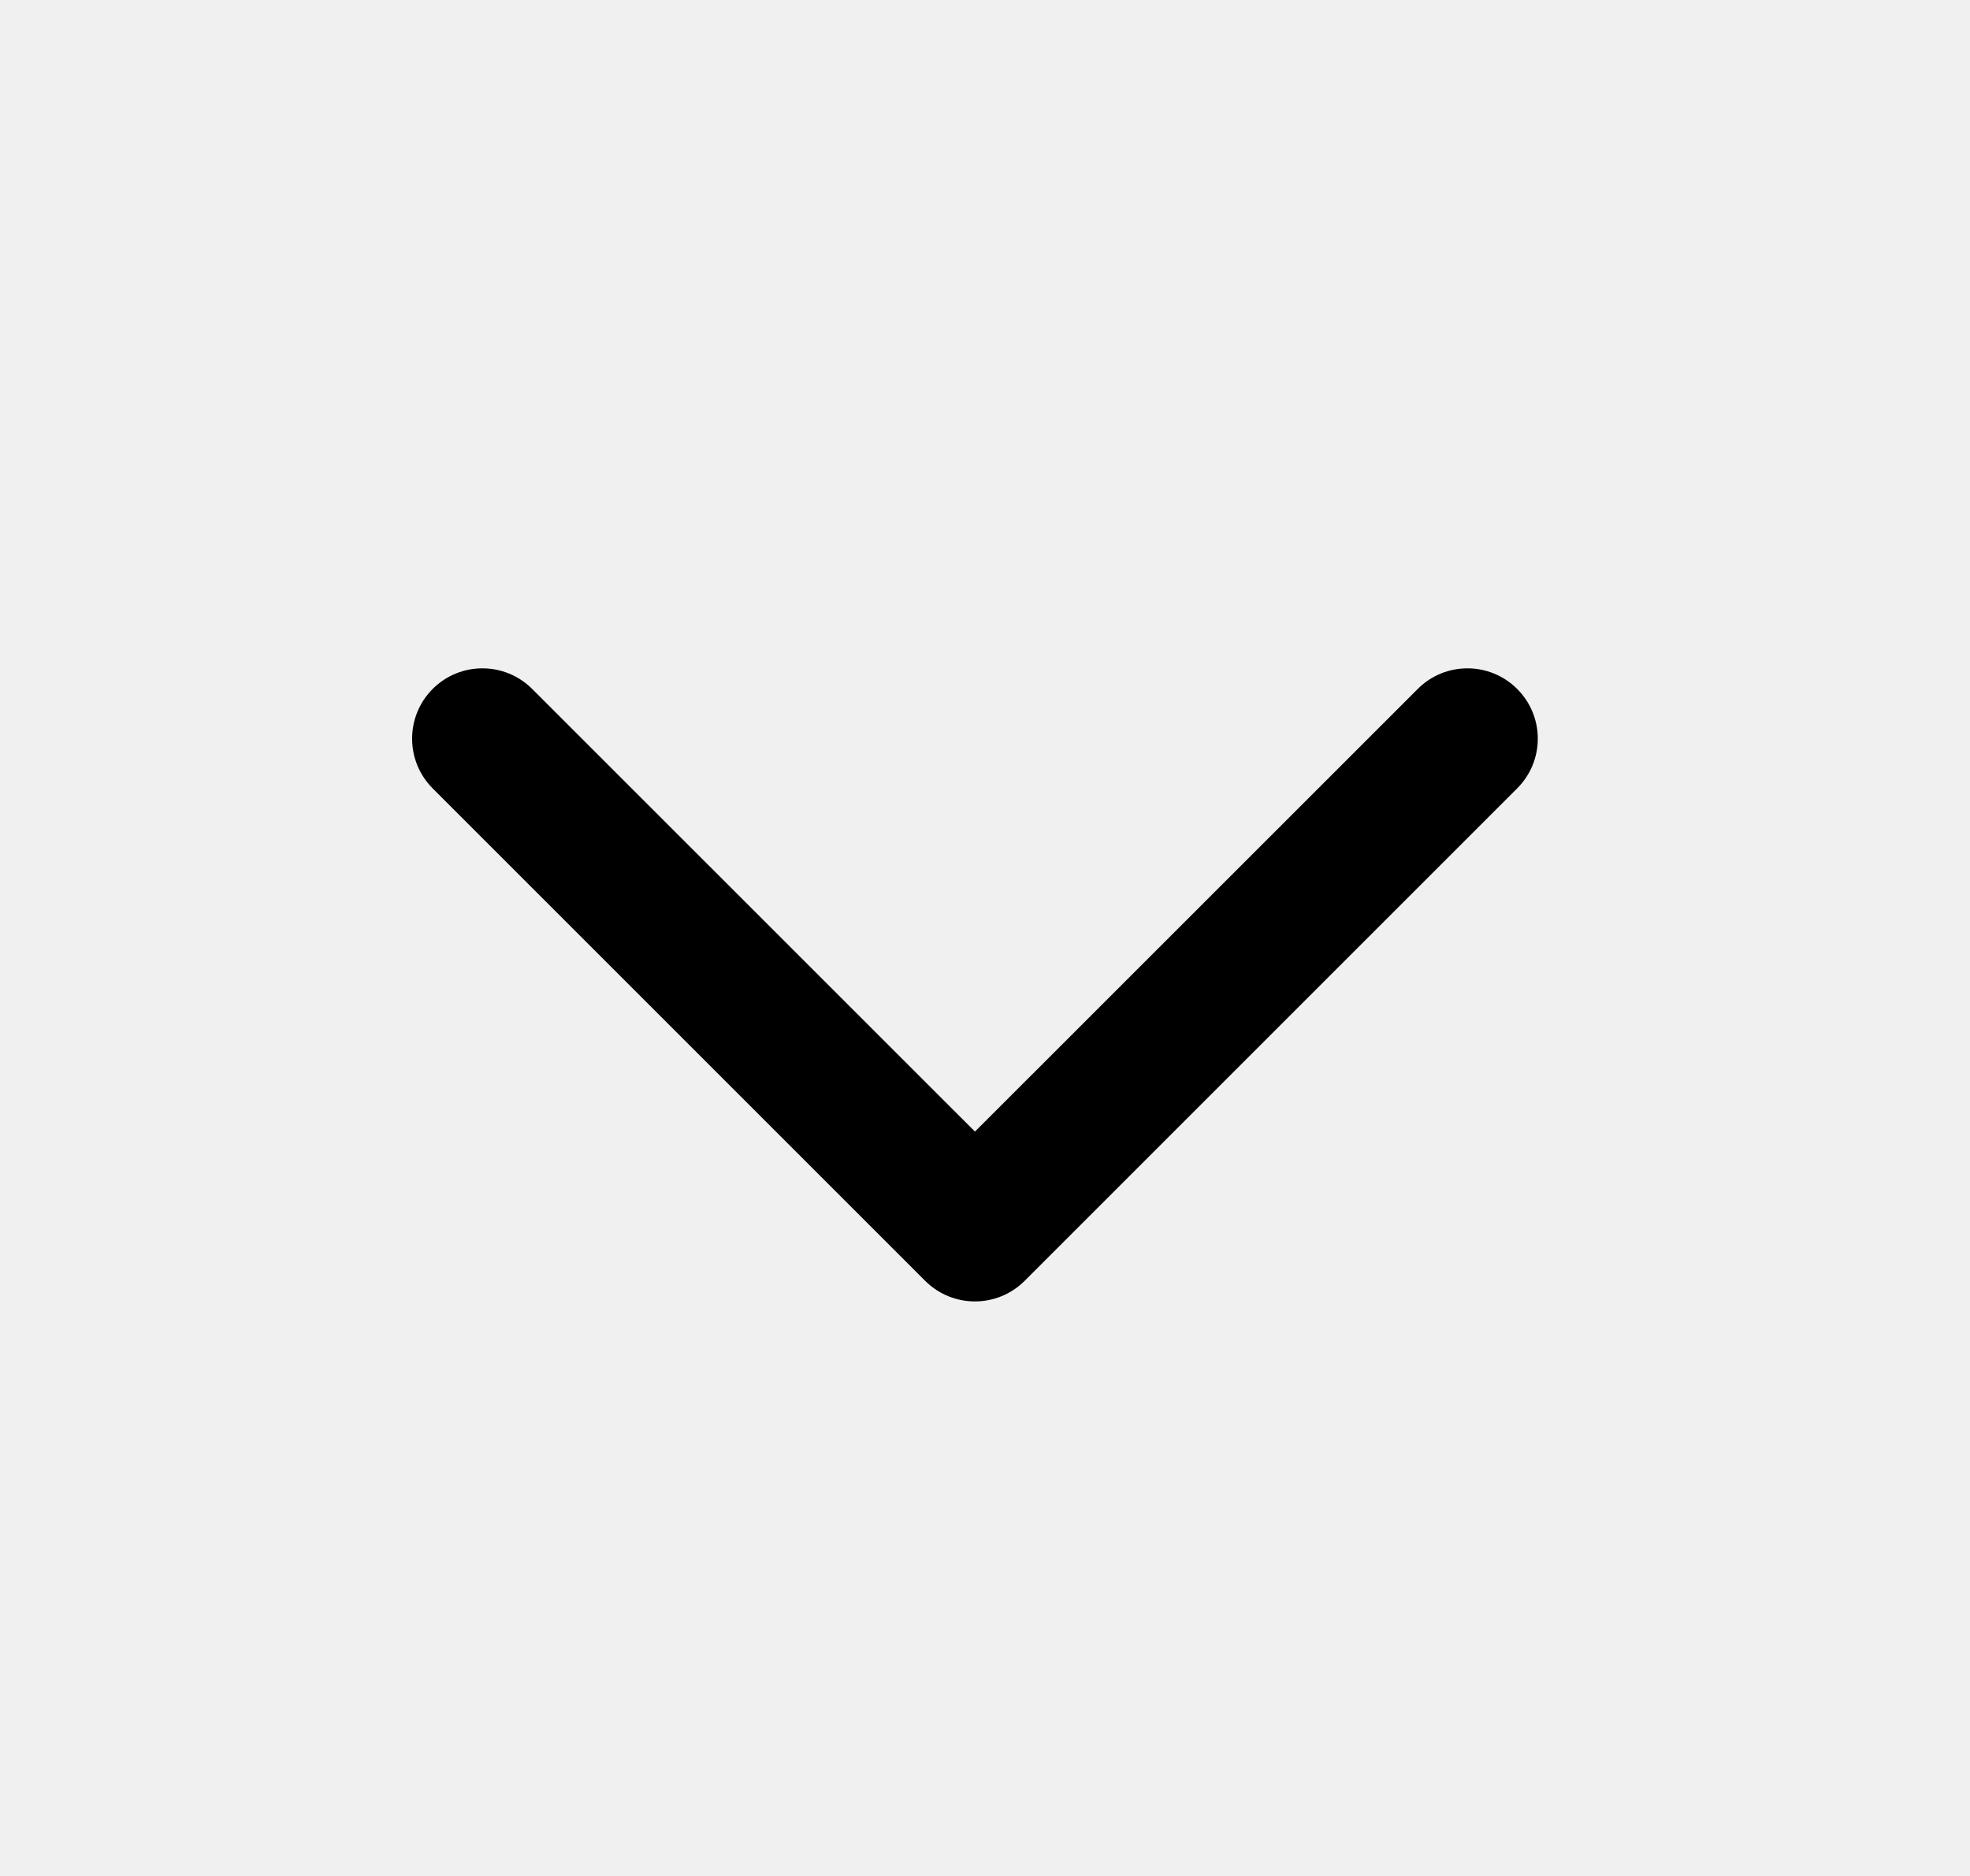
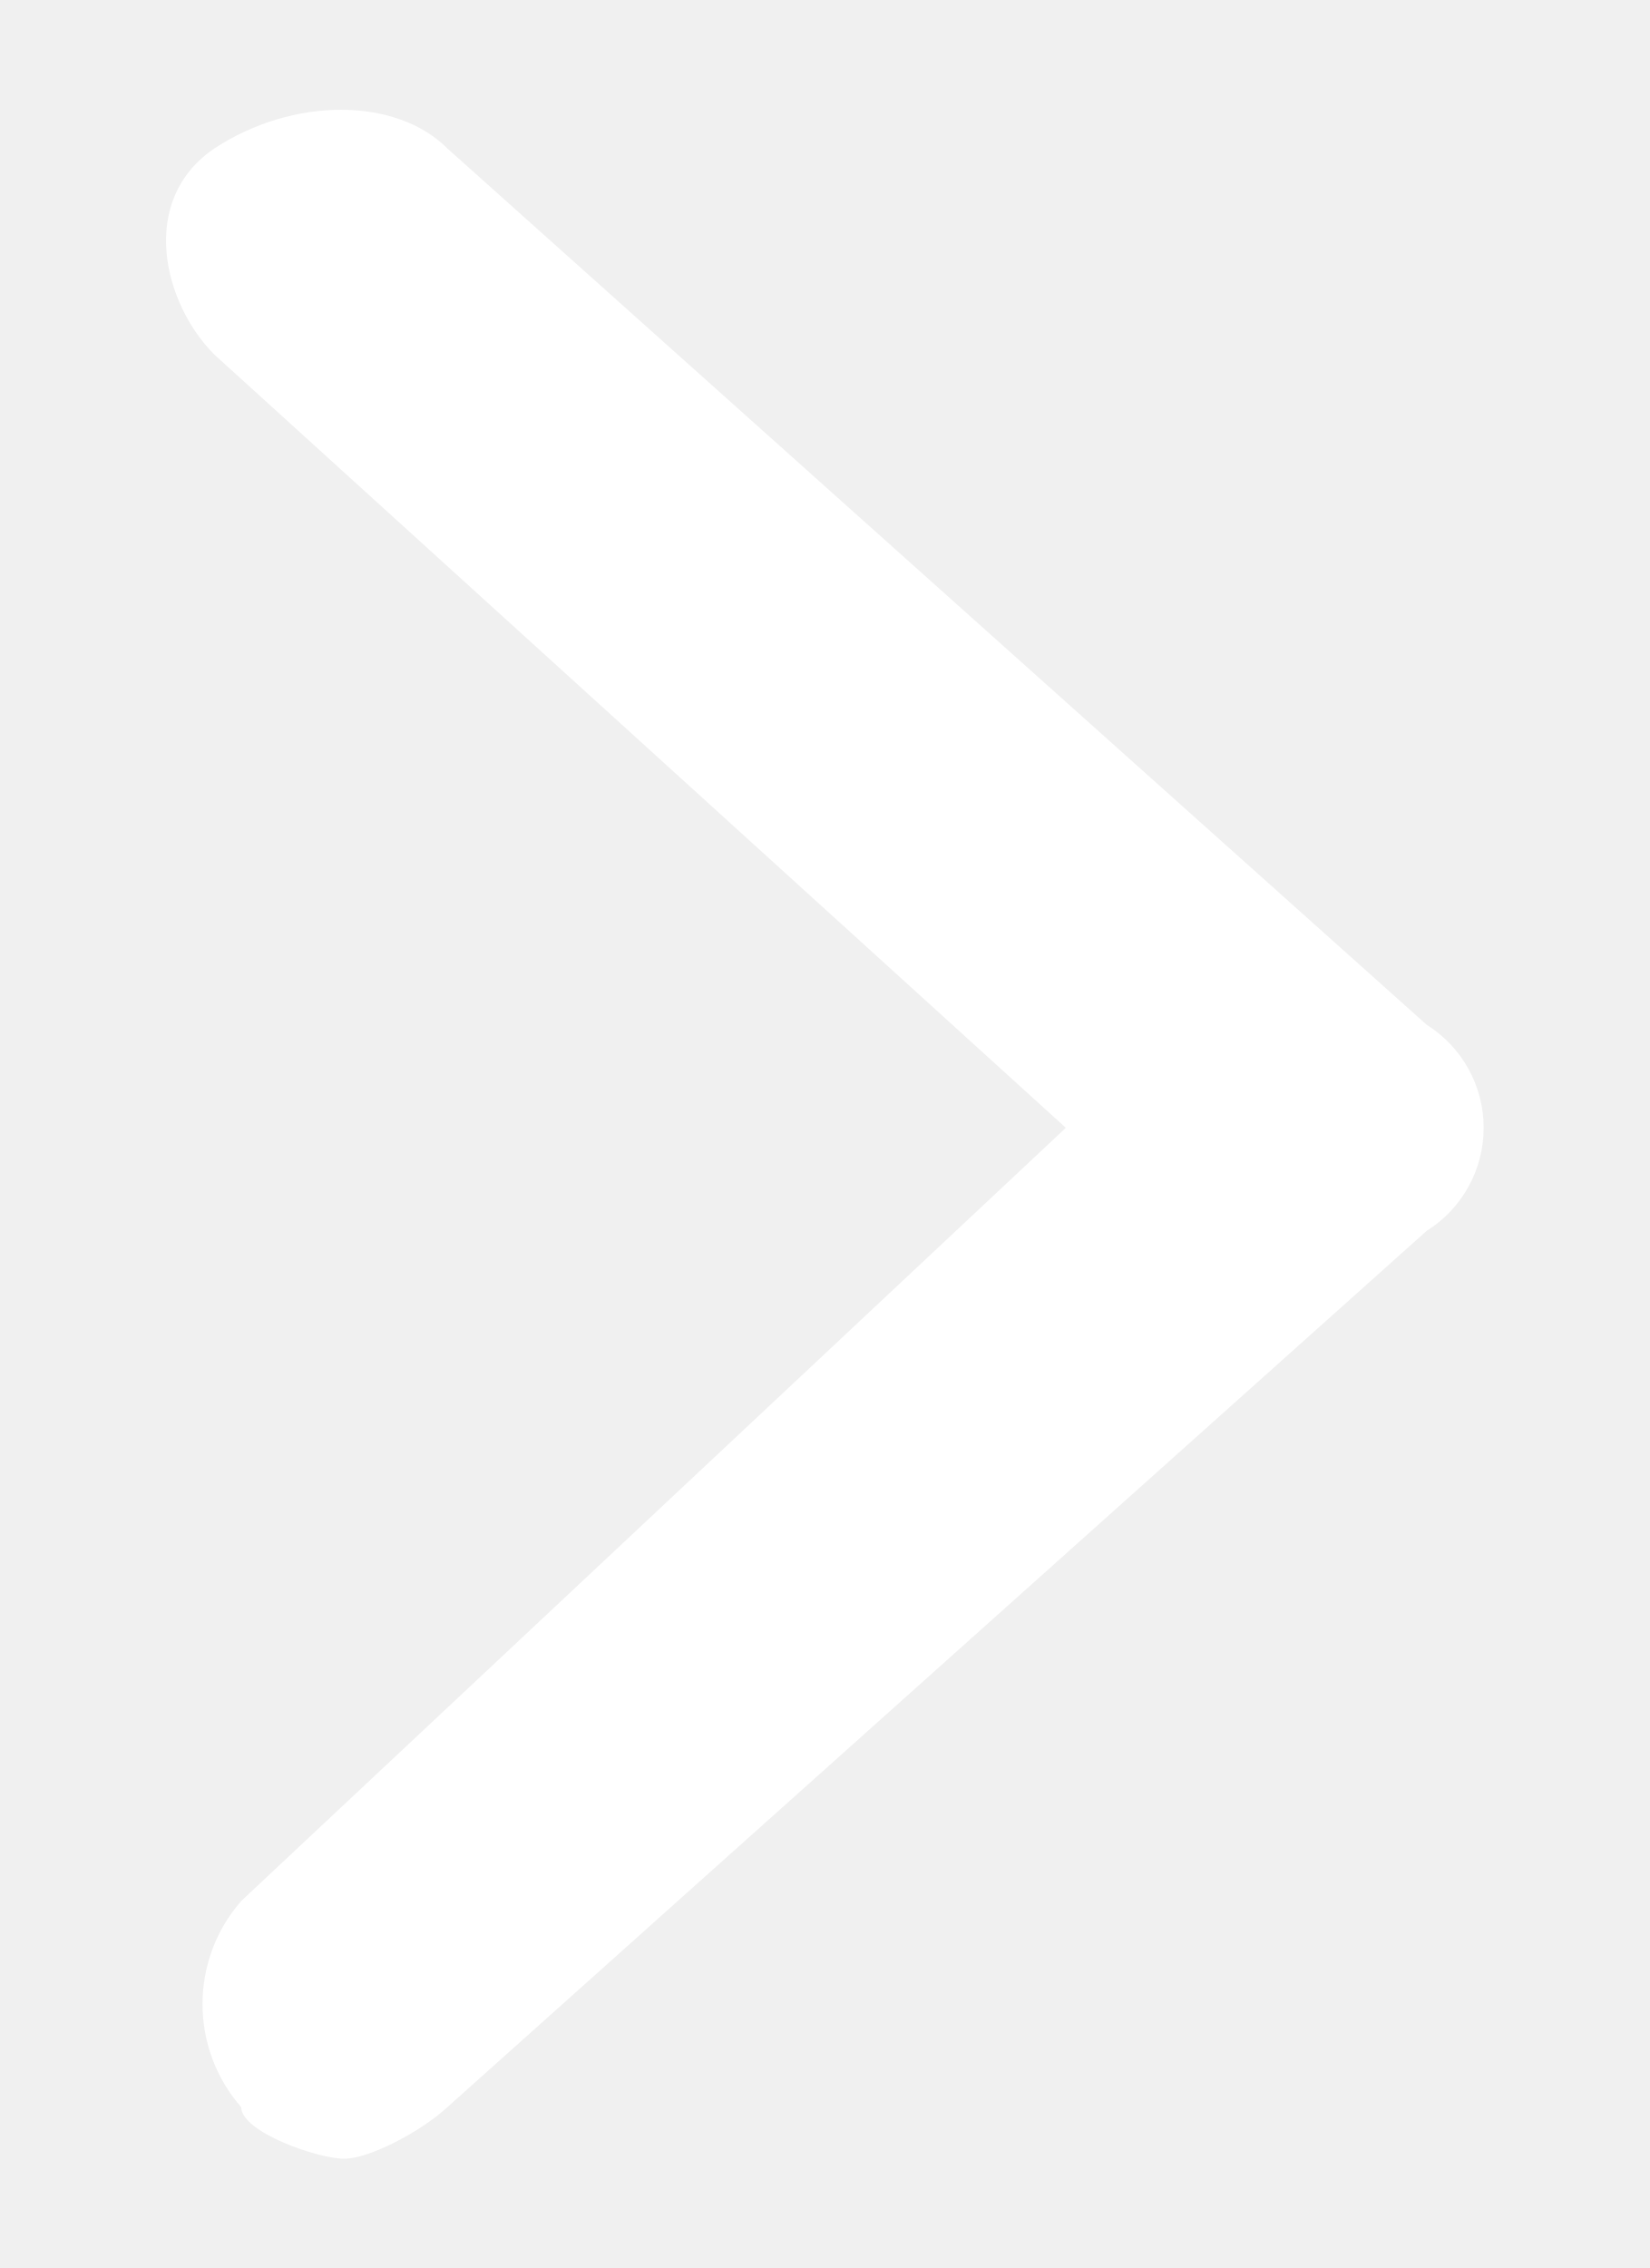
- <svg xmlns="http://www.w3.org/2000/svg" width="21" height="20" viewBox="0 0 21 20" fill="none">
-   <path fill-rule="evenodd" clip-rule="evenodd" d="M4.612 7.345C4.905 7.052 5.38 7.052 5.673 7.345L10.393 12.064L15.113 7.345C15.405 7.052 15.88 7.052 16.173 7.345C16.466 7.638 16.466 8.112 16.173 8.405L10.923 13.655C10.63 13.948 10.155 13.948 9.862 13.655L4.612 8.405C4.32 8.112 4.32 7.638 4.612 7.345Z" fill="black" />
+ <svg xmlns="http://www.w3.org/2000/svg" width="8" height="11" fill="none">
+   <path fill="#fff" d="M6.92 4.97 2.17.72c-.25-.25-.75-.25-1.13 0-.37.25-.25.75 0 1l4.13 3.75-4 3.75a.76.76 0 0 0 0 1c0 .12.37.25.5.25.12 0 .37-.13.5-.25l4.75-4.25a.59.59 0 0 0 0-1Z" />
</svg>
